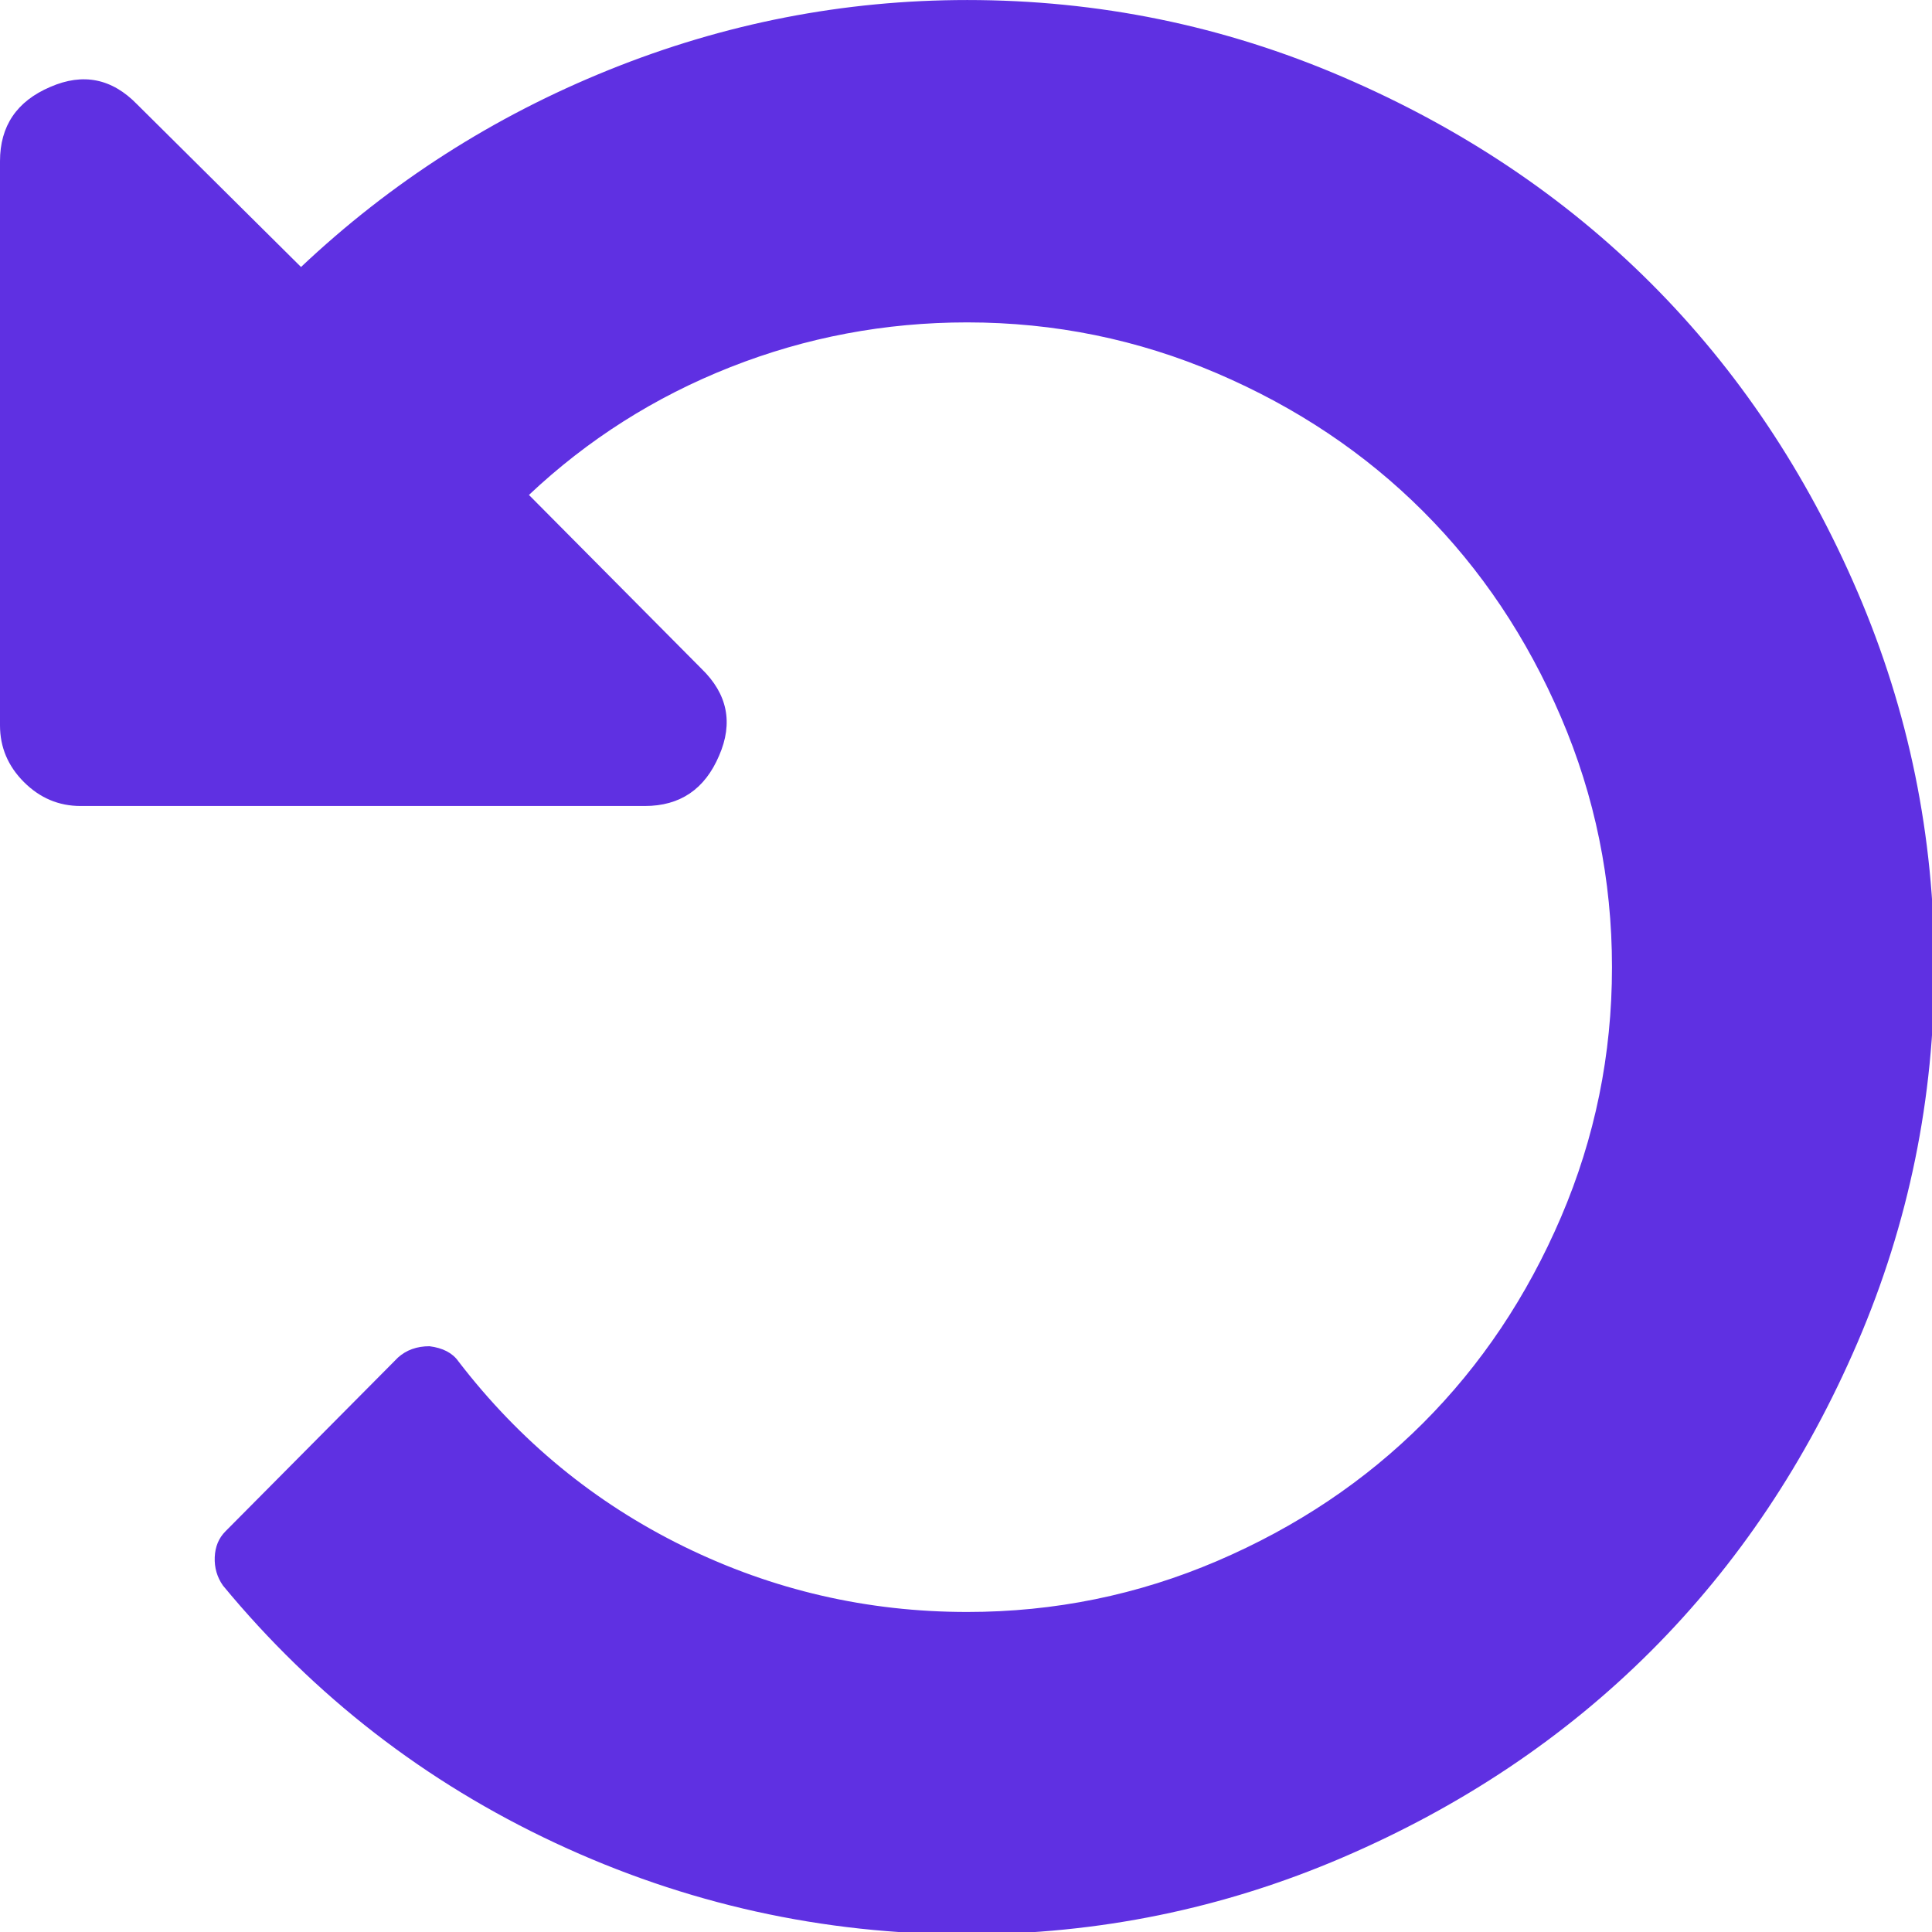
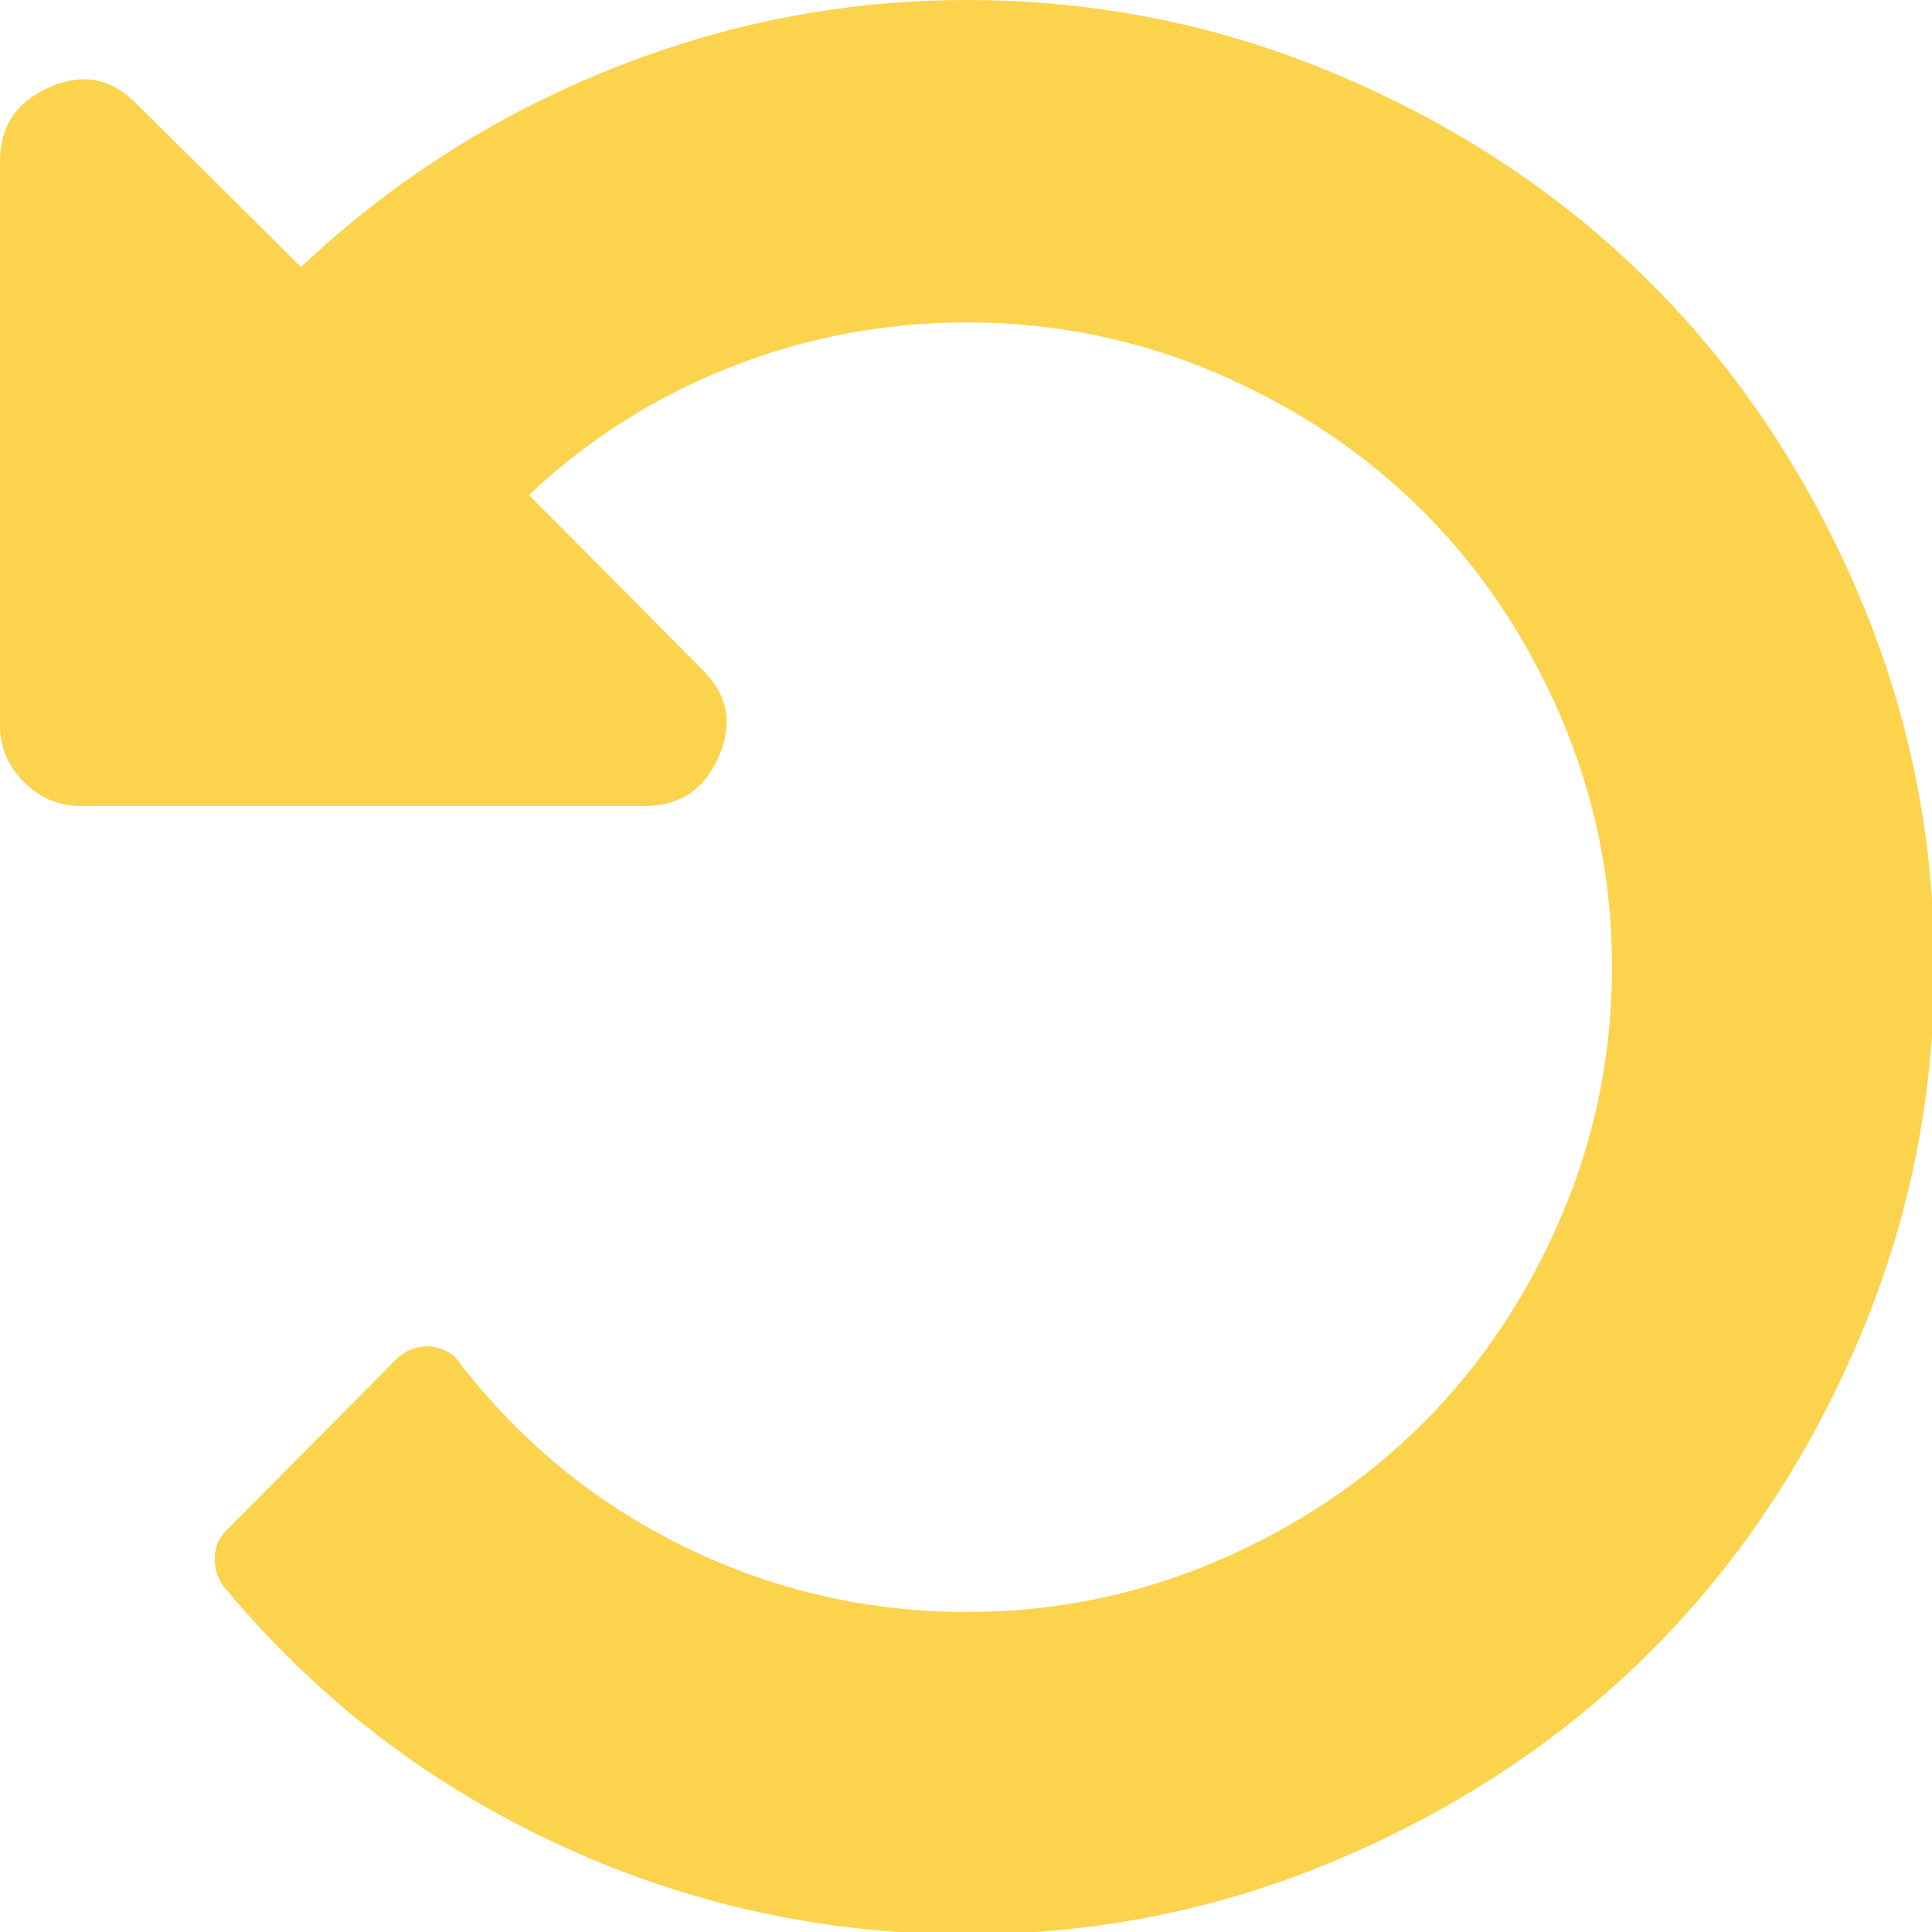
<svg xmlns="http://www.w3.org/2000/svg" viewBox="0 0 438 438" id="vector">
-   <path id="path" d="M 421.125 134.191 C 409.517 107.161 393.908 83.844 374.306 64.242 C 354.7 44.639 331.384 29.033 304.353 17.42 C 277.325 5.807 248.969 0.005 219.275 0.005 C 191.297 0.005 164.223 5.282 138.048 15.848 C 111.879 26.412 88.61 41.305 68.243 60.531 L 31.123 23.696 C 25.412 17.795 18.848 16.464 11.422 19.697 C 3.807 22.937 0 28.554 0 36.547 L 0 164.454 C 0 169.402 1.809 173.685 5.426 177.301 C 9.045 180.918 13.328 182.727 18.276 182.727 L 146.183 182.727 C 154.179 182.727 159.793 178.92 163.029 171.306 C 166.263 163.883 164.932 157.318 159.03 151.605 L 119.915 112.207 C 133.243 99.644 148.468 89.985 165.598 83.227 C 182.729 76.47 200.619 73.089 219.273 73.089 C 239.066 73.089 257.96 76.947 275.947 84.652 C 293.937 92.362 309.491 102.783 322.626 115.917 C 335.76 129.048 346.181 144.607 353.891 162.596 C 361.594 180.583 365.451 199.471 365.451 219.27 C 365.451 239.068 361.595 257.956 353.891 275.942 C 346.181 293.929 335.76 309.486 322.626 322.621 C 309.491 335.755 293.931 346.179 275.947 353.886 C 257.96 361.593 239.066 365.447 219.273 365.447 C 196.622 365.447 175.209 360.498 155.032 350.604 C 134.858 340.71 117.823 326.721 103.928 308.631 C 102.597 306.729 100.407 305.585 97.361 305.202 C 94.505 305.202 92.125 306.057 90.222 307.768 L 51.108 347.17 C 49.587 348.7 48.778 350.648 48.682 353.023 C 48.588 355.408 49.209 357.547 50.54 359.45 C 71.289 384.575 96.411 404.037 125.913 417.832 C 155.415 431.63 186.538 438.533 219.275 438.533 C 248.969 438.533 277.325 432.725 304.353 421.117 C 331.384 409.51 354.693 393.897 374.302 374.296 C 393.907 354.687 409.513 331.375 421.124 304.347 C 432.735 277.319 438.535 248.955 438.535 219.267 C 438.536 189.569 432.732 161.22 421.125 134.191 Z" fill="#5f30e2" stroke-width="1" />
+   <path id="path" d="M 421.125 134.191 C 409.517 107.161 393.908 83.844 374.306 64.242 C 354.7 44.639 331.384 29.033 304.353 17.42 C 277.325 5.807 248.969 0.005 219.275 0.005 C 191.297 0.005 164.223 5.282 138.048 15.848 C 111.879 26.412 88.61 41.305 68.243 60.531 L 31.123 23.696 C 25.412 17.795 18.848 16.464 11.422 19.697 C 3.807 22.937 0 28.554 0 36.547 L 0 164.454 C 0 169.402 1.809 173.685 5.426 177.301 C 9.045 180.918 13.328 182.727 18.276 182.727 L 146.183 182.727 C 154.179 182.727 159.793 178.92 163.029 171.306 C 166.263 163.883 164.932 157.318 159.03 151.605 L 119.915 112.207 C 133.243 99.644 148.468 89.985 165.598 83.227 C 182.729 76.47 200.619 73.089 219.273 73.089 C 239.066 73.089 257.96 76.947 275.947 84.652 C 293.937 92.362 309.491 102.783 322.626 115.917 C 335.76 129.048 346.181 144.607 353.891 162.596 C 361.594 180.583 365.451 199.471 365.451 219.27 C 365.451 239.068 361.595 257.956 353.891 275.942 C 346.181 293.929 335.76 309.486 322.626 322.621 C 309.491 335.755 293.931 346.179 275.947 353.886 C 257.96 361.593 239.066 365.447 219.273 365.447 C 196.622 365.447 175.209 360.498 155.032 350.604 C 134.858 340.71 117.823 326.721 103.928 308.631 C 102.597 306.729 100.407 305.585 97.361 305.202 C 94.505 305.202 92.125 306.057 90.222 307.768 L 51.108 347.17 C 49.587 348.7 48.778 350.648 48.682 353.023 C 48.588 355.408 49.209 357.547 50.54 359.45 C 71.289 384.575 96.411 404.037 125.913 417.832 C 155.415 431.63 186.538 438.533 219.275 438.533 C 248.969 438.533 277.325 432.725 304.353 421.117 C 331.384 409.51 354.693 393.897 374.302 374.296 C 393.907 354.687 409.513 331.375 421.124 304.347 C 432.735 277.319 438.535 248.955 438.535 219.267 C 438.536 189.569 432.732 161.22 421.125 134.191 Z" fill="#FCD34D" stroke-width="1" />
</svg>
